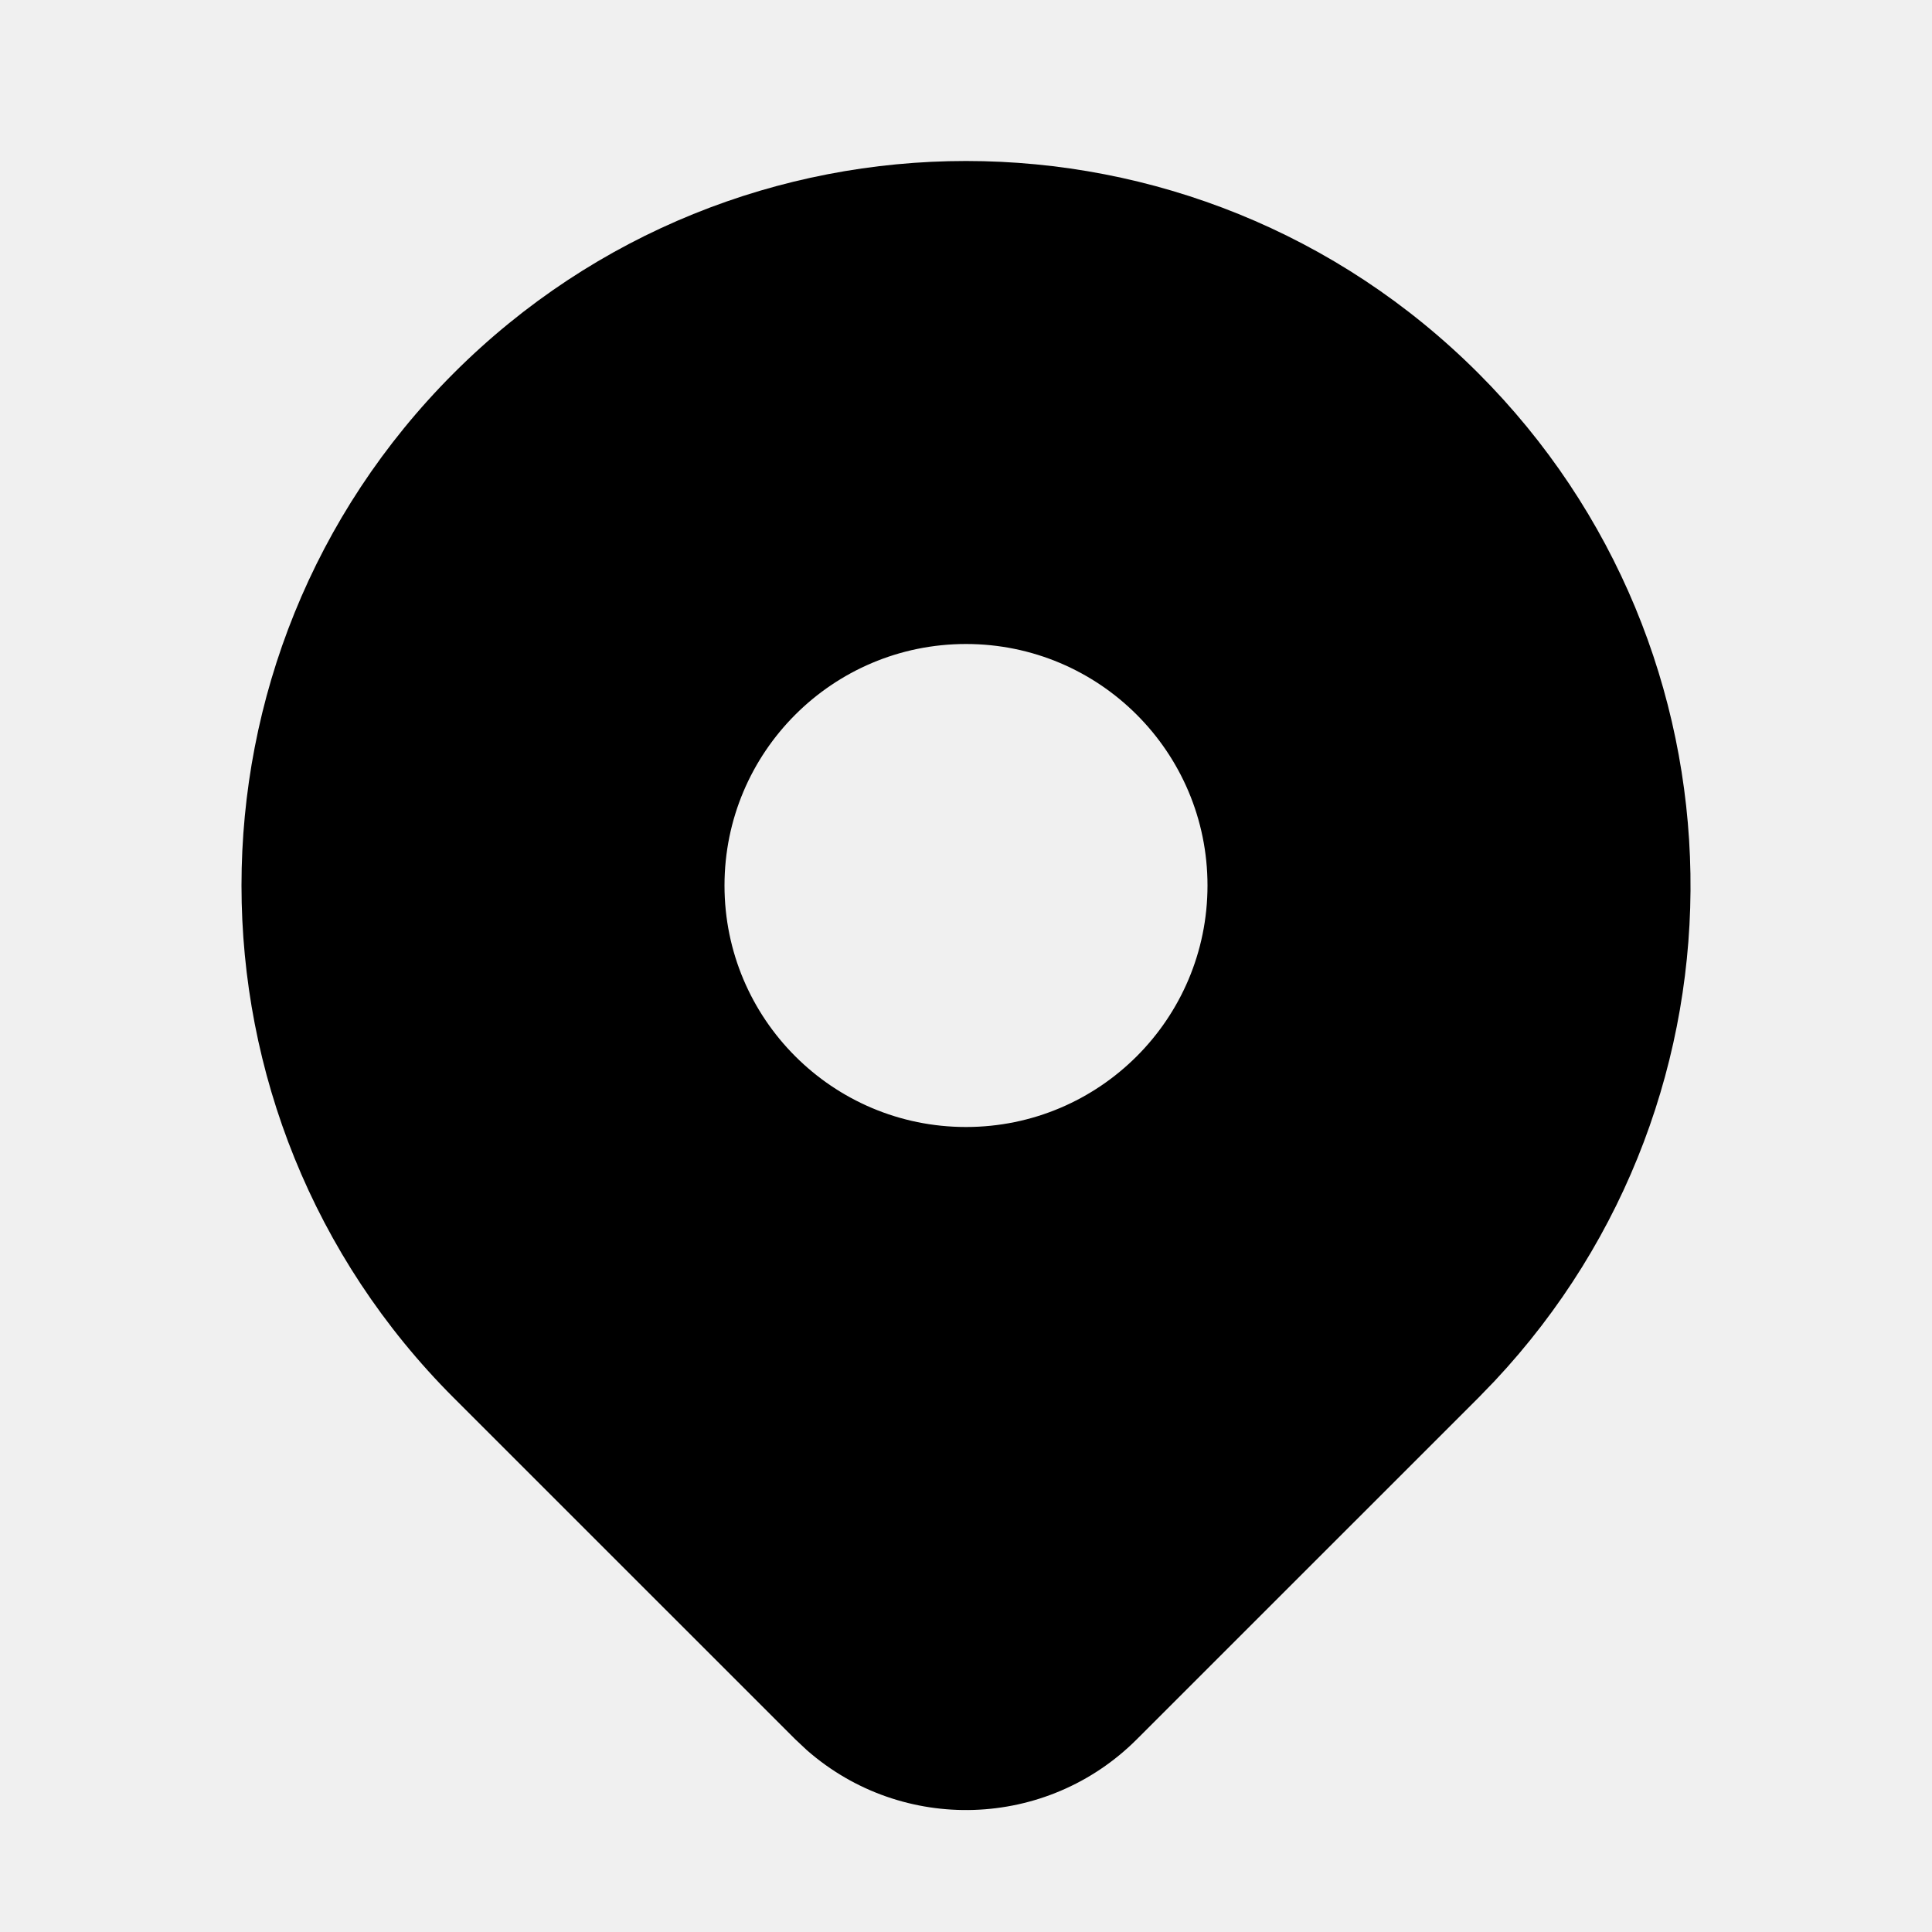
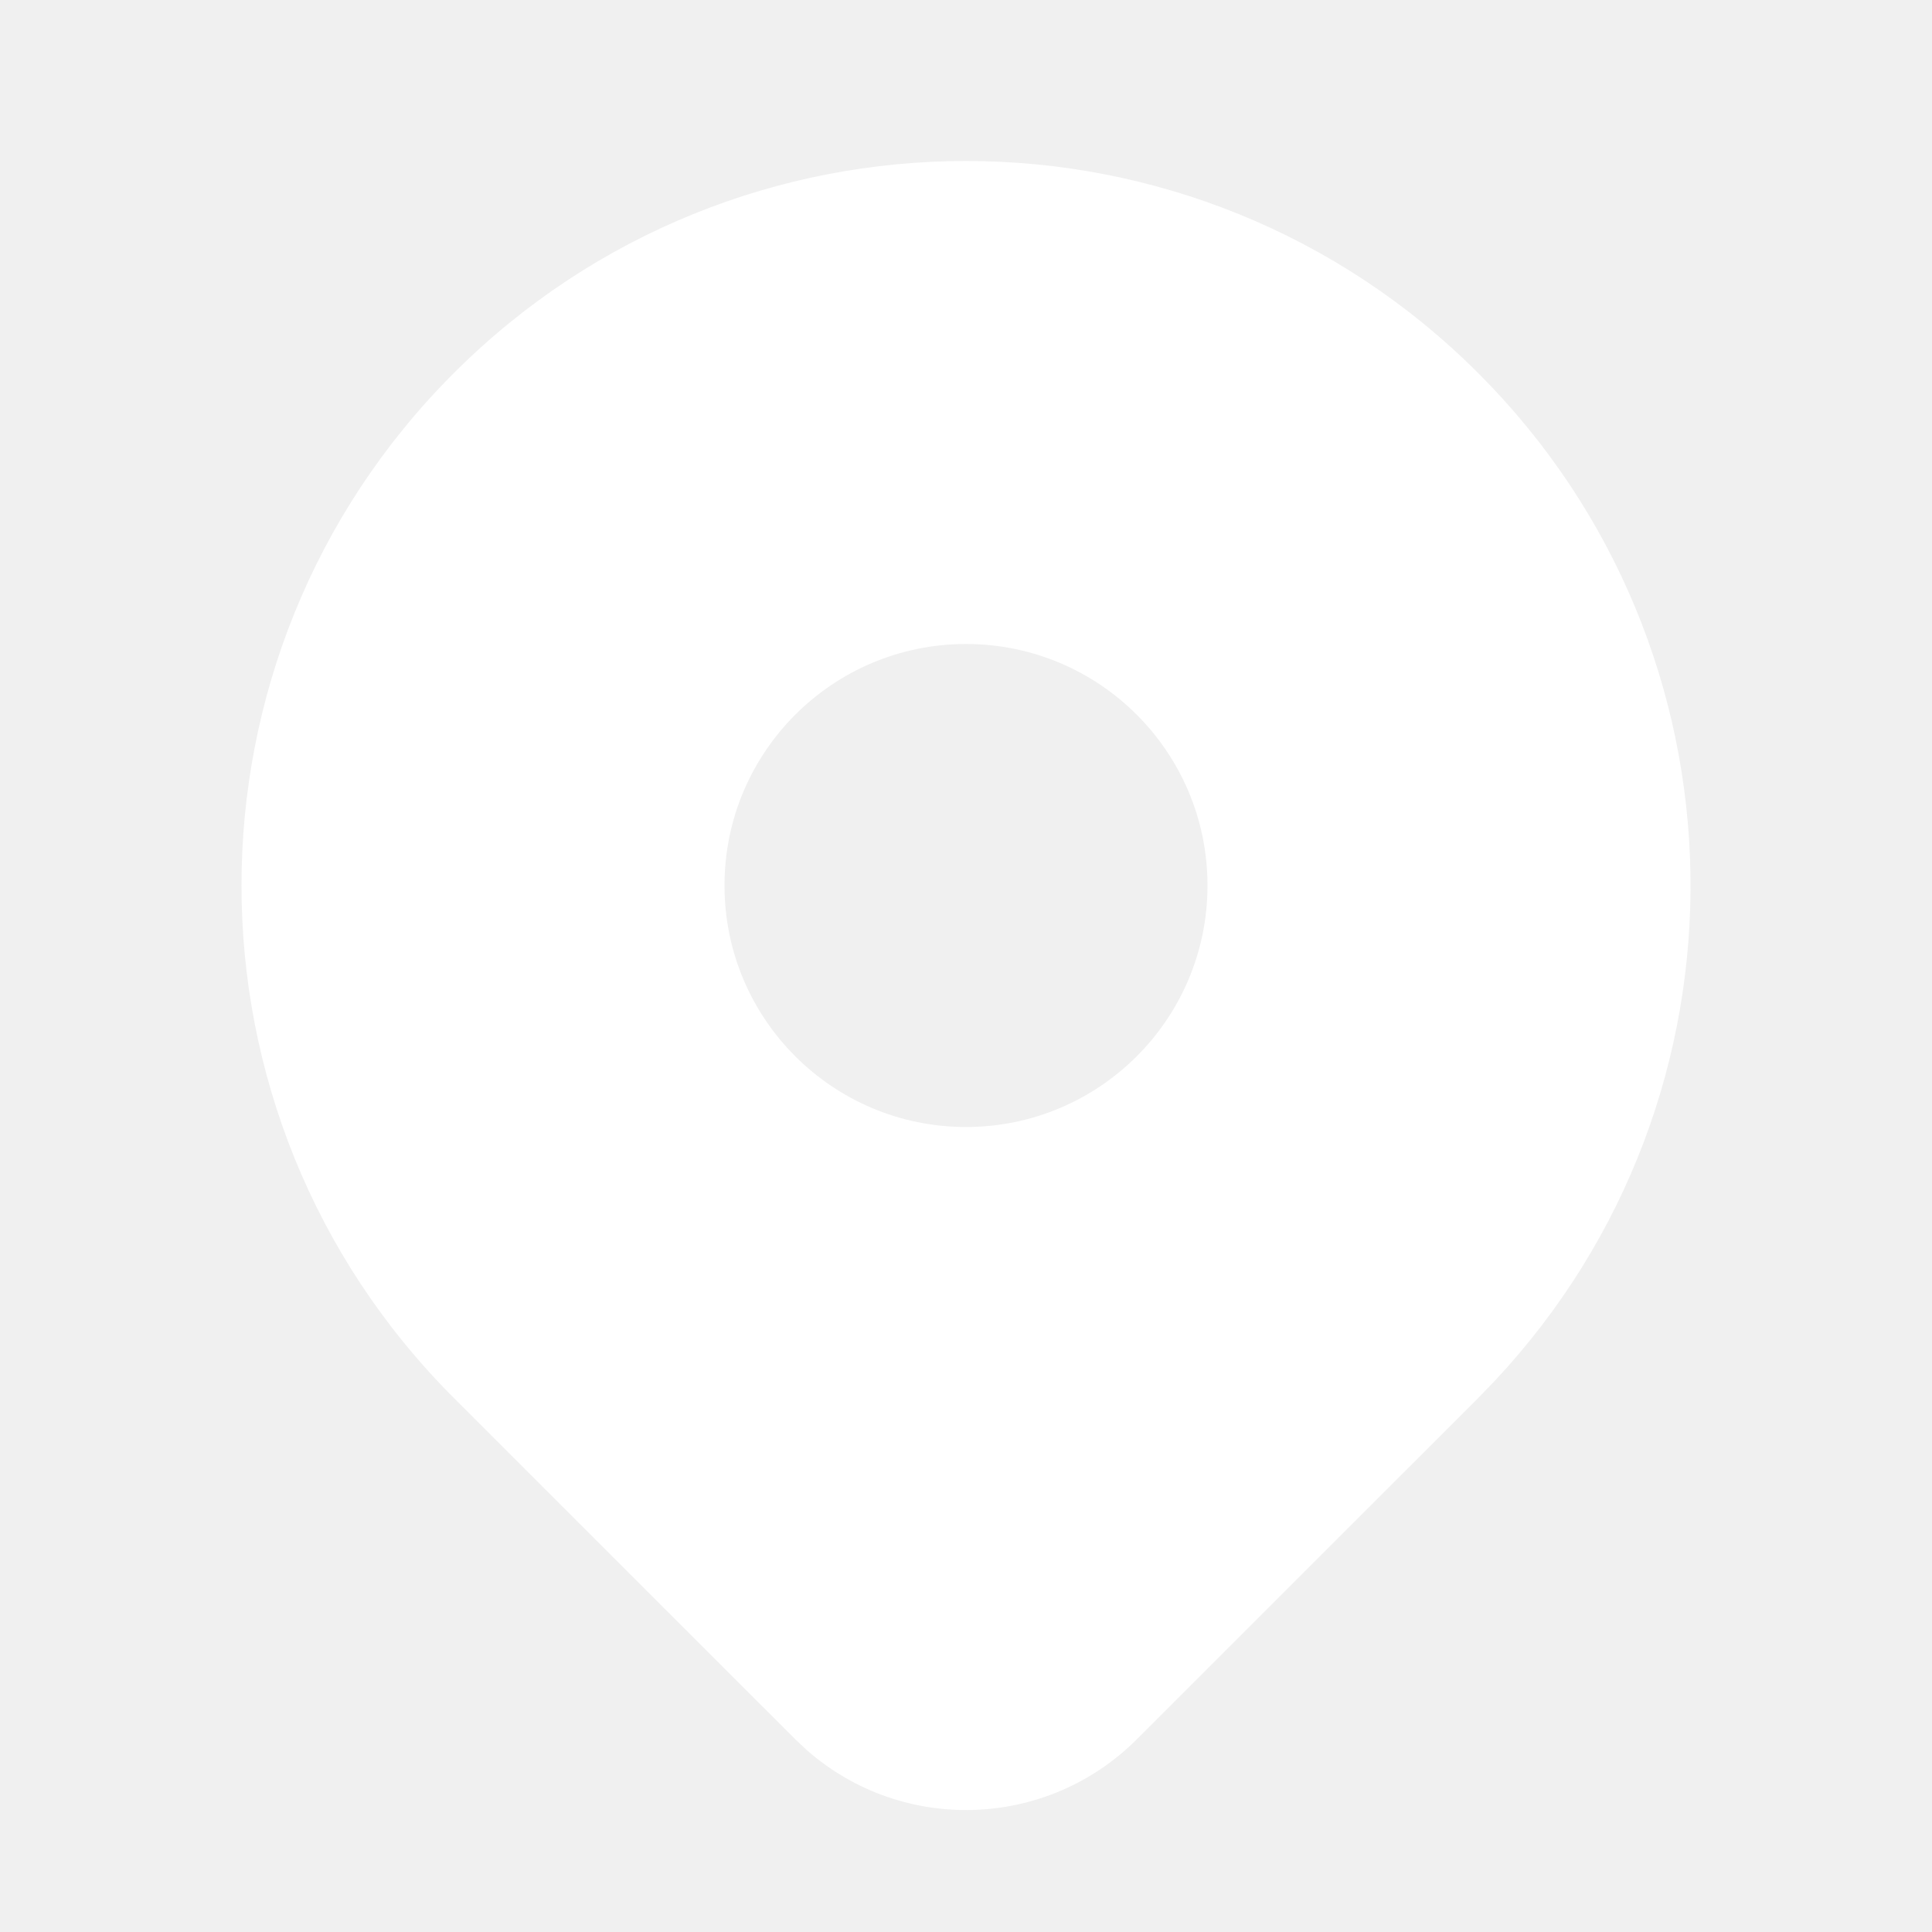
- <svg xmlns="http://www.w3.org/2000/svg" width="24" height="24" viewBox="0 0 24 24" fill="currentColor" class="icon icon-tabler icons-tabler-filled icon-tabler-map-pin">
+ <svg xmlns="http://www.w3.org/2000/svg" width="24" height="24" viewBox="0 0 24 24" fill="#ffffff" class="icon icon-tabler icons-tabler-filled icon-tabler-map-pin">
  <path stroke="none" d="M0 0h24v24H0z" fill="none" />
  <path d="M18.364 4.636a9 9 0 0 1 .203 12.519l-.203 .21l-4.243 4.242a3 3 0 0 1 -4.097 .135l-.144 -.135l-4.244 -4.243a9 9 0 0 1 12.728 -12.728zm-6.364 3.364a3 3 0 1 0 0 6a3 3 0 0 0 0 -6z" />
</svg>
